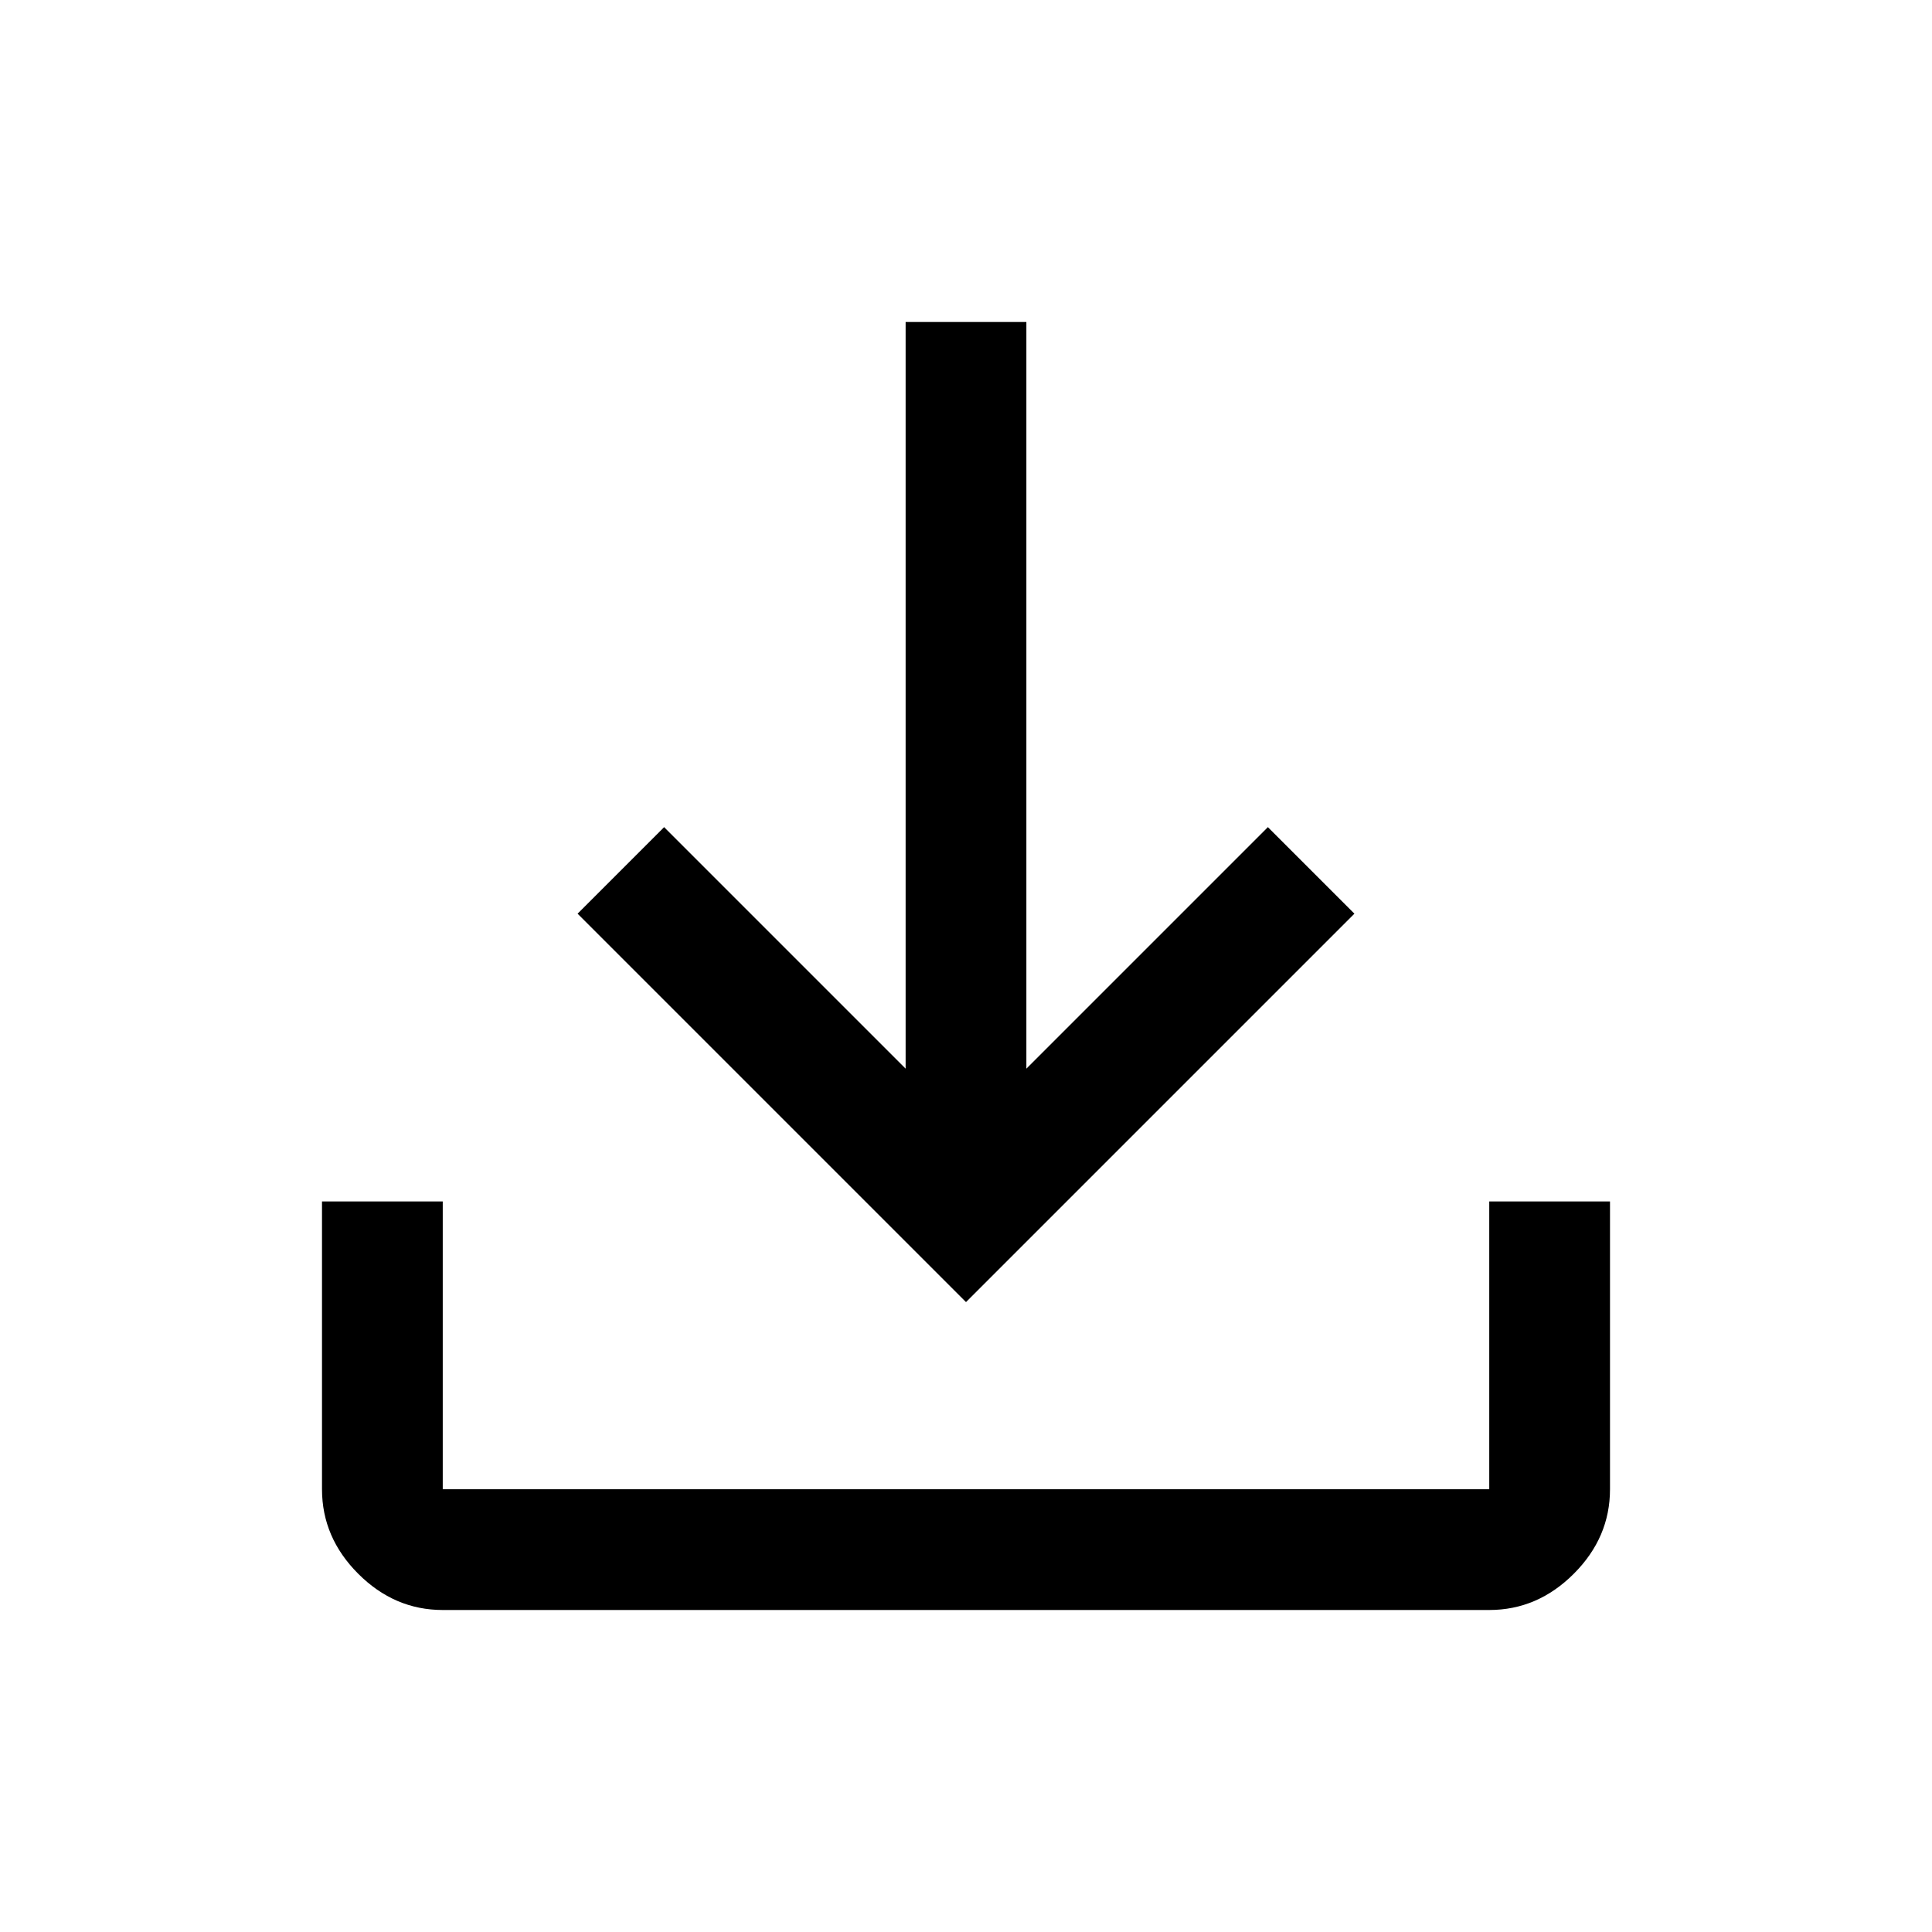
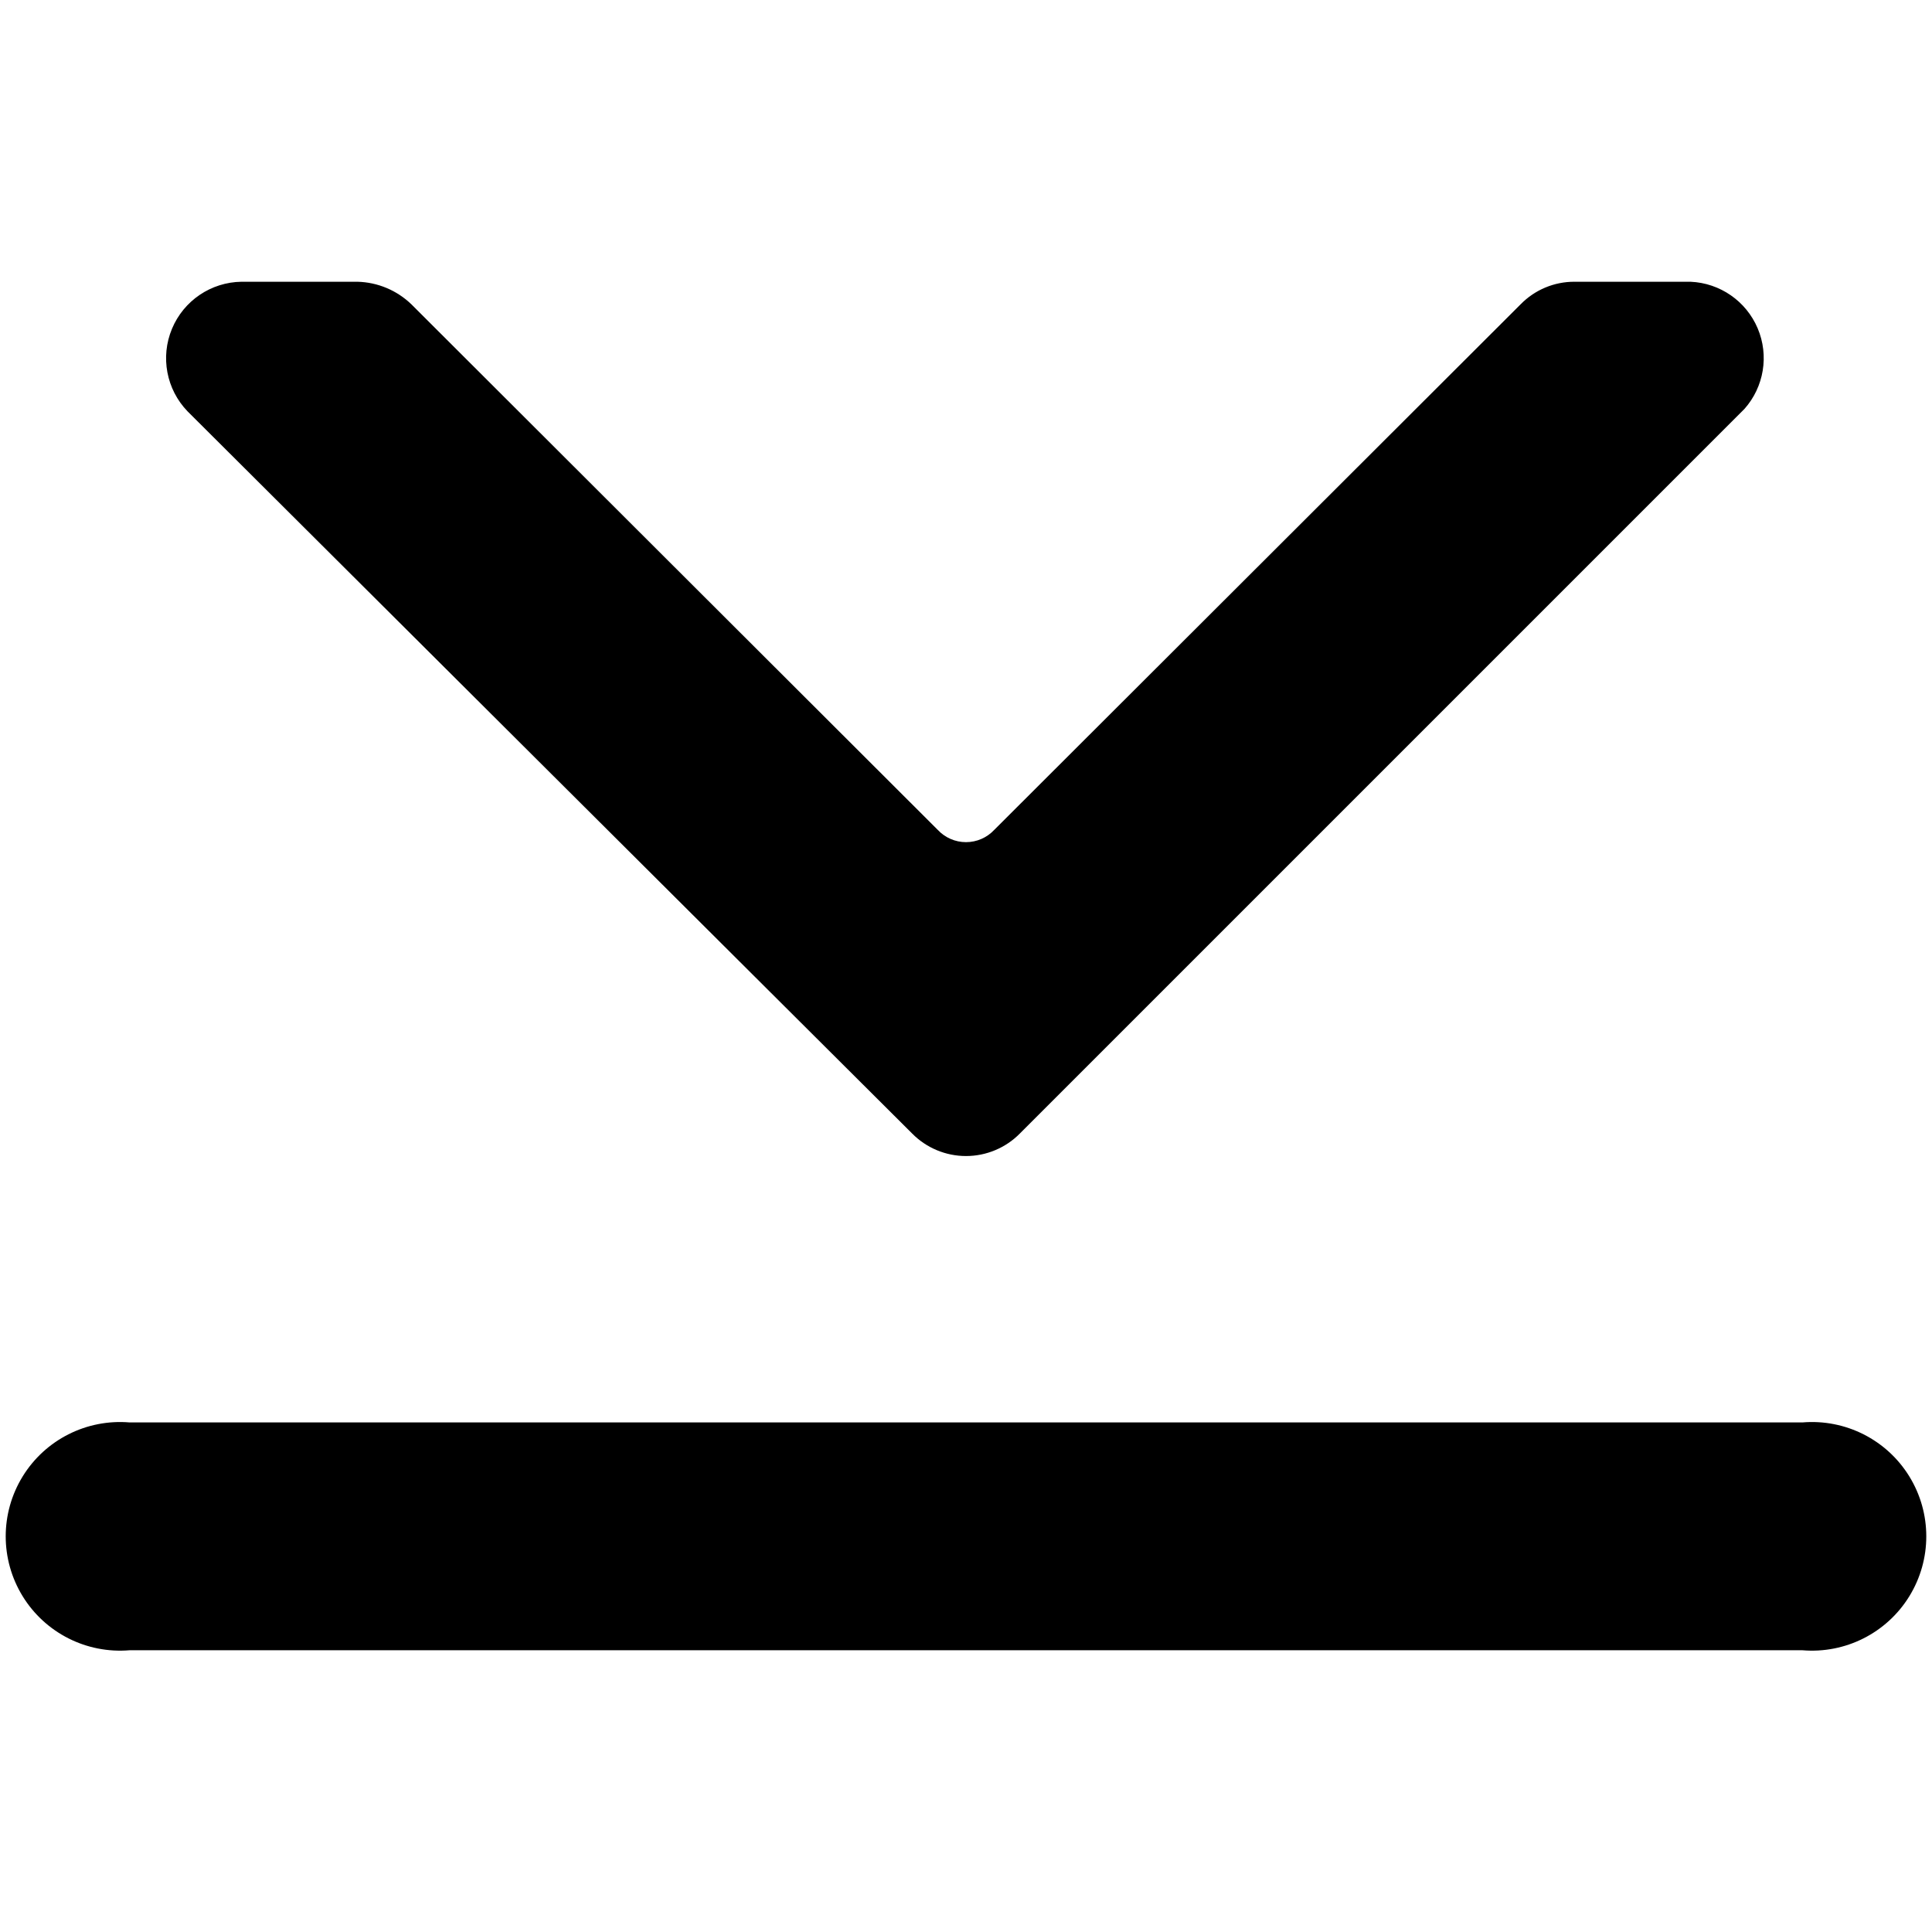
- <svg xmlns="http://www.w3.org/2000/svg" height="48" viewBox="0 96 960 960" width="48">
-   <path d="M220 896q-24 0-42-18t-18-42V693h60v143h520V693h60v143q0 24-18 42t-42 18H220Zm260-153L287 550l43-43 120 120V256h60v371l120-120 43 43-193 193Z" />
+ <svg xmlns="http://www.w3.org/2000/svg" viewBox="0 0 24 24" height="48" width="48">
+   <g>
+     <path d="M11.33,14.08a.94.94,0,0,0,1.34,0l9-9A.95.95,0,0,0,21,3.5H19.56a.93.93,0,0,0-.67.28l-6.54,6.53a.48.48,0,0,1-.7,0L5.11,3.78a1,1,0,0,0-.67-.28H3a.95.95,0,0,0-.67,1.61Z" fill="#000000" />
+     <path d="M22.39,17.67H1.61a1.42,1.42,0,1,0,0,2.83H22.39a1.42,1.42,0,1,0,0-2.83Z" fill="#000000" />
+   </g>
</svg>
